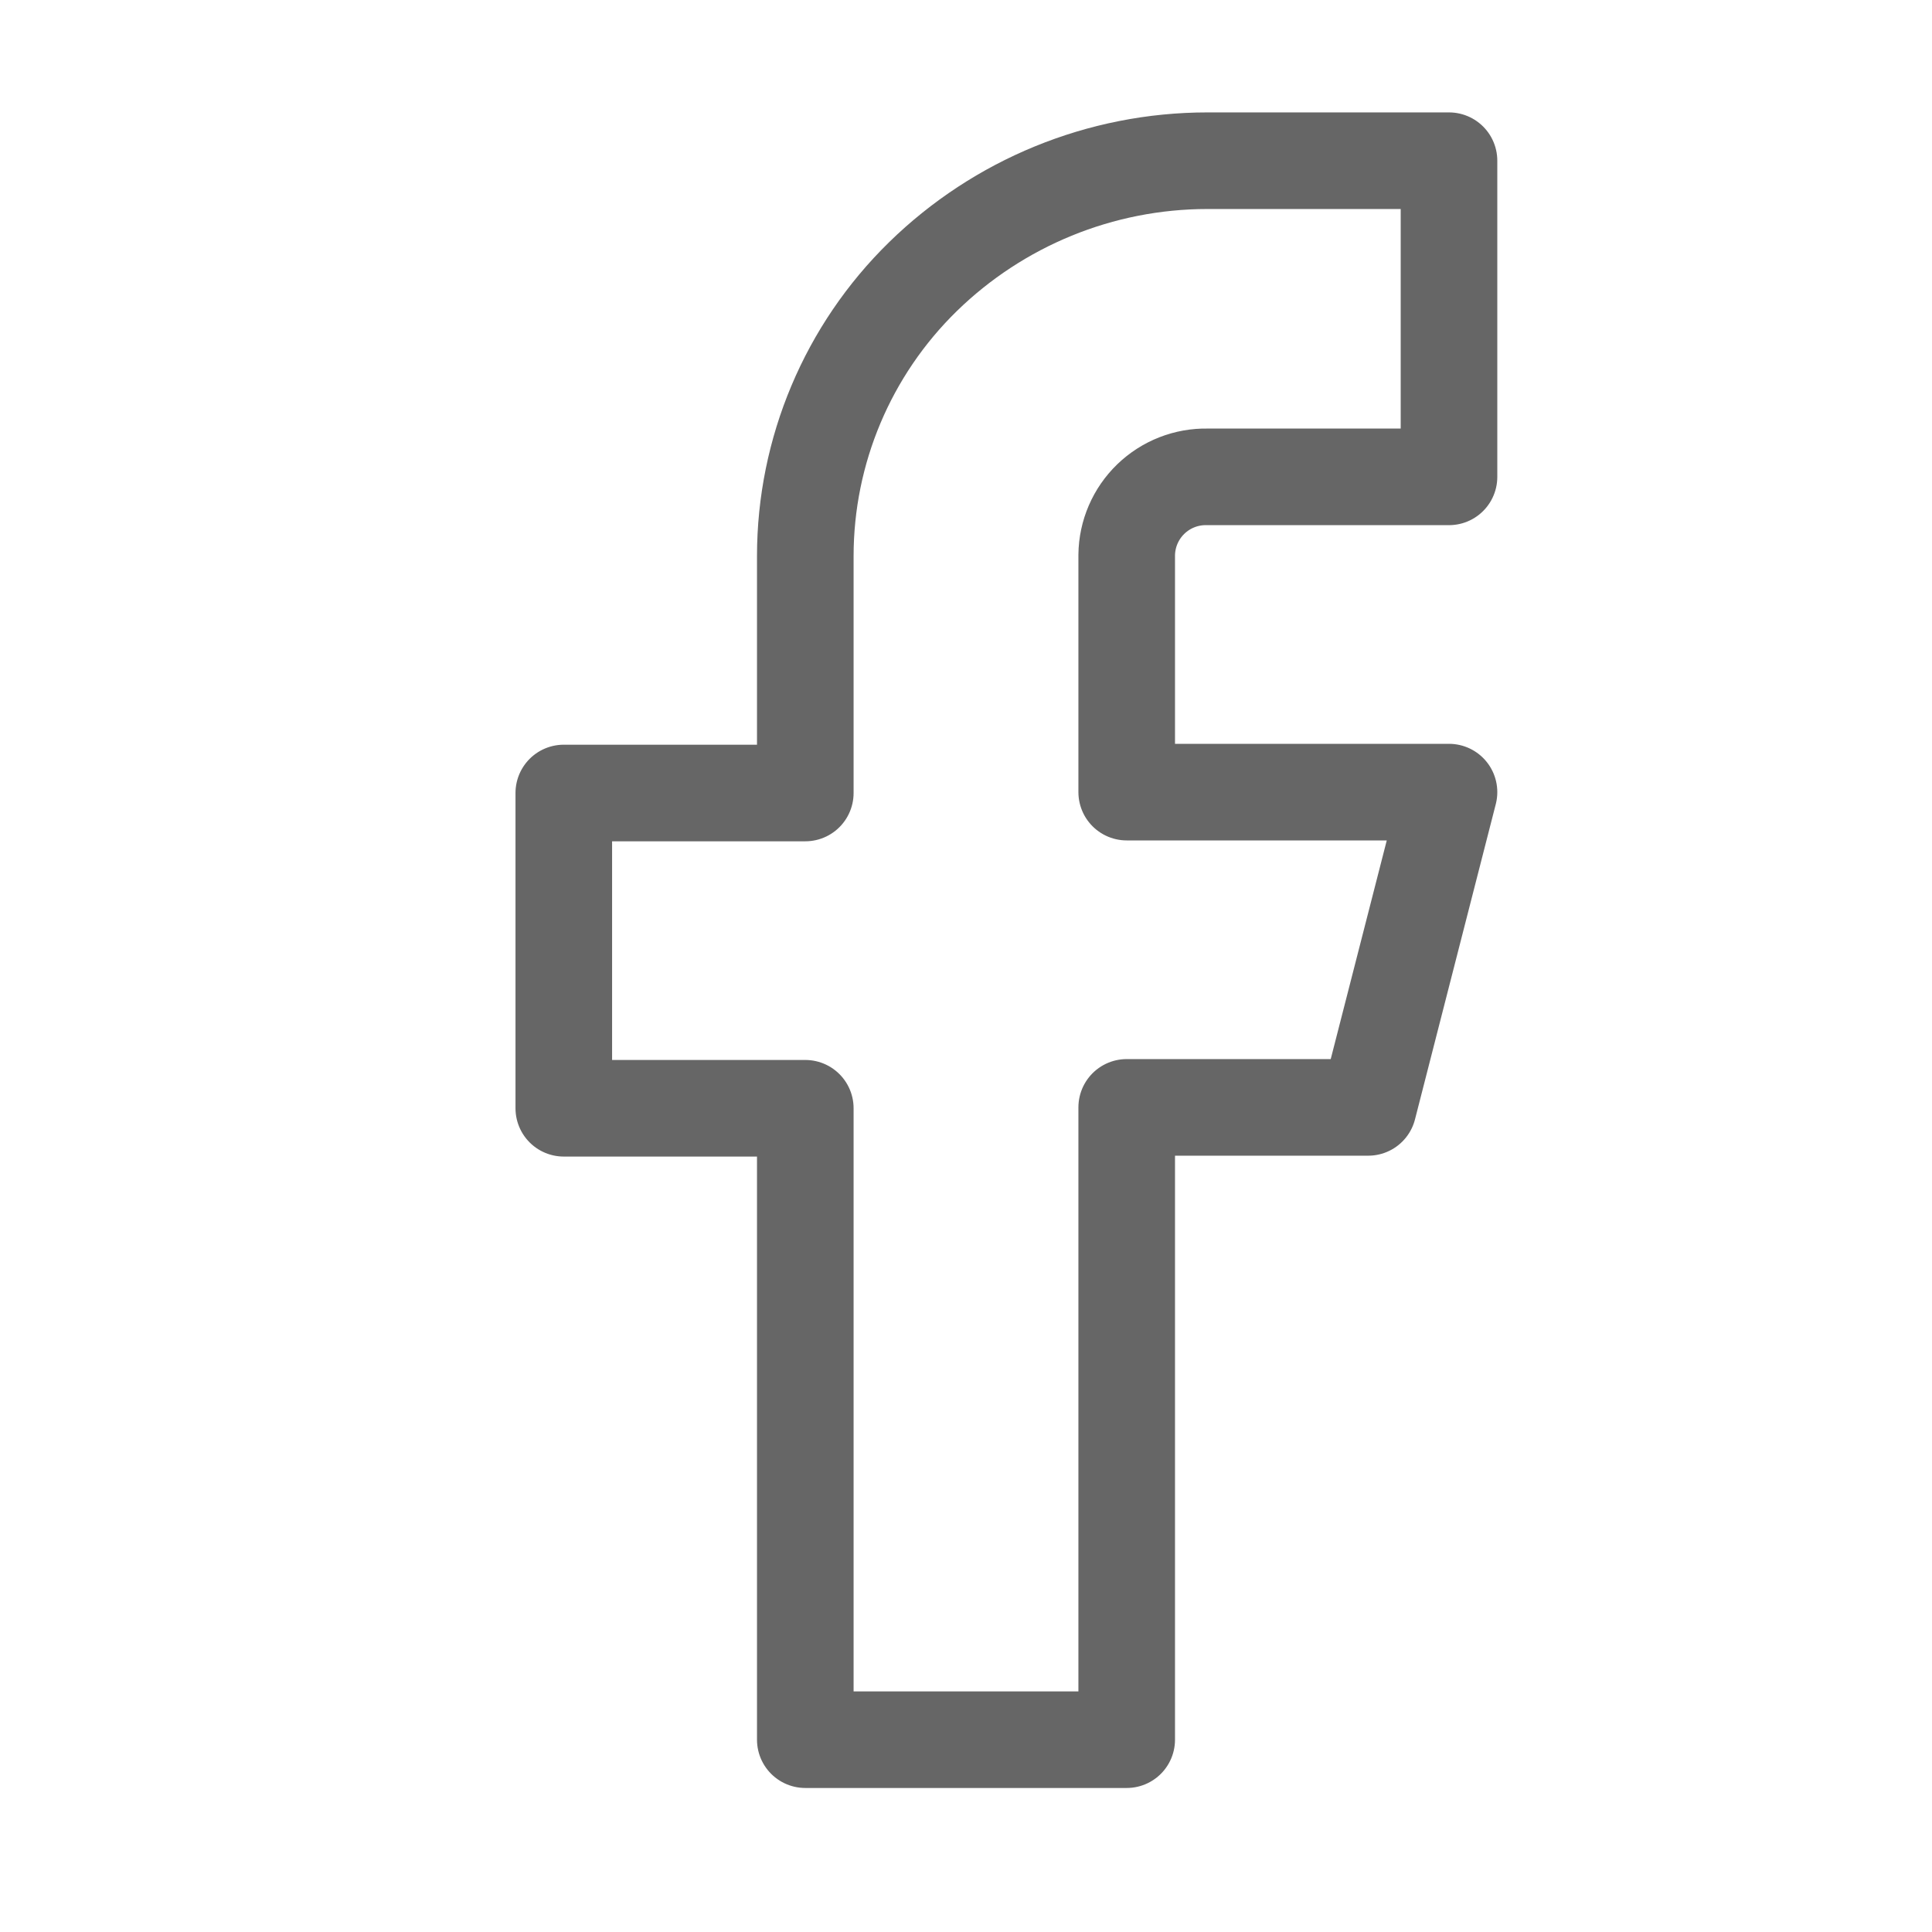
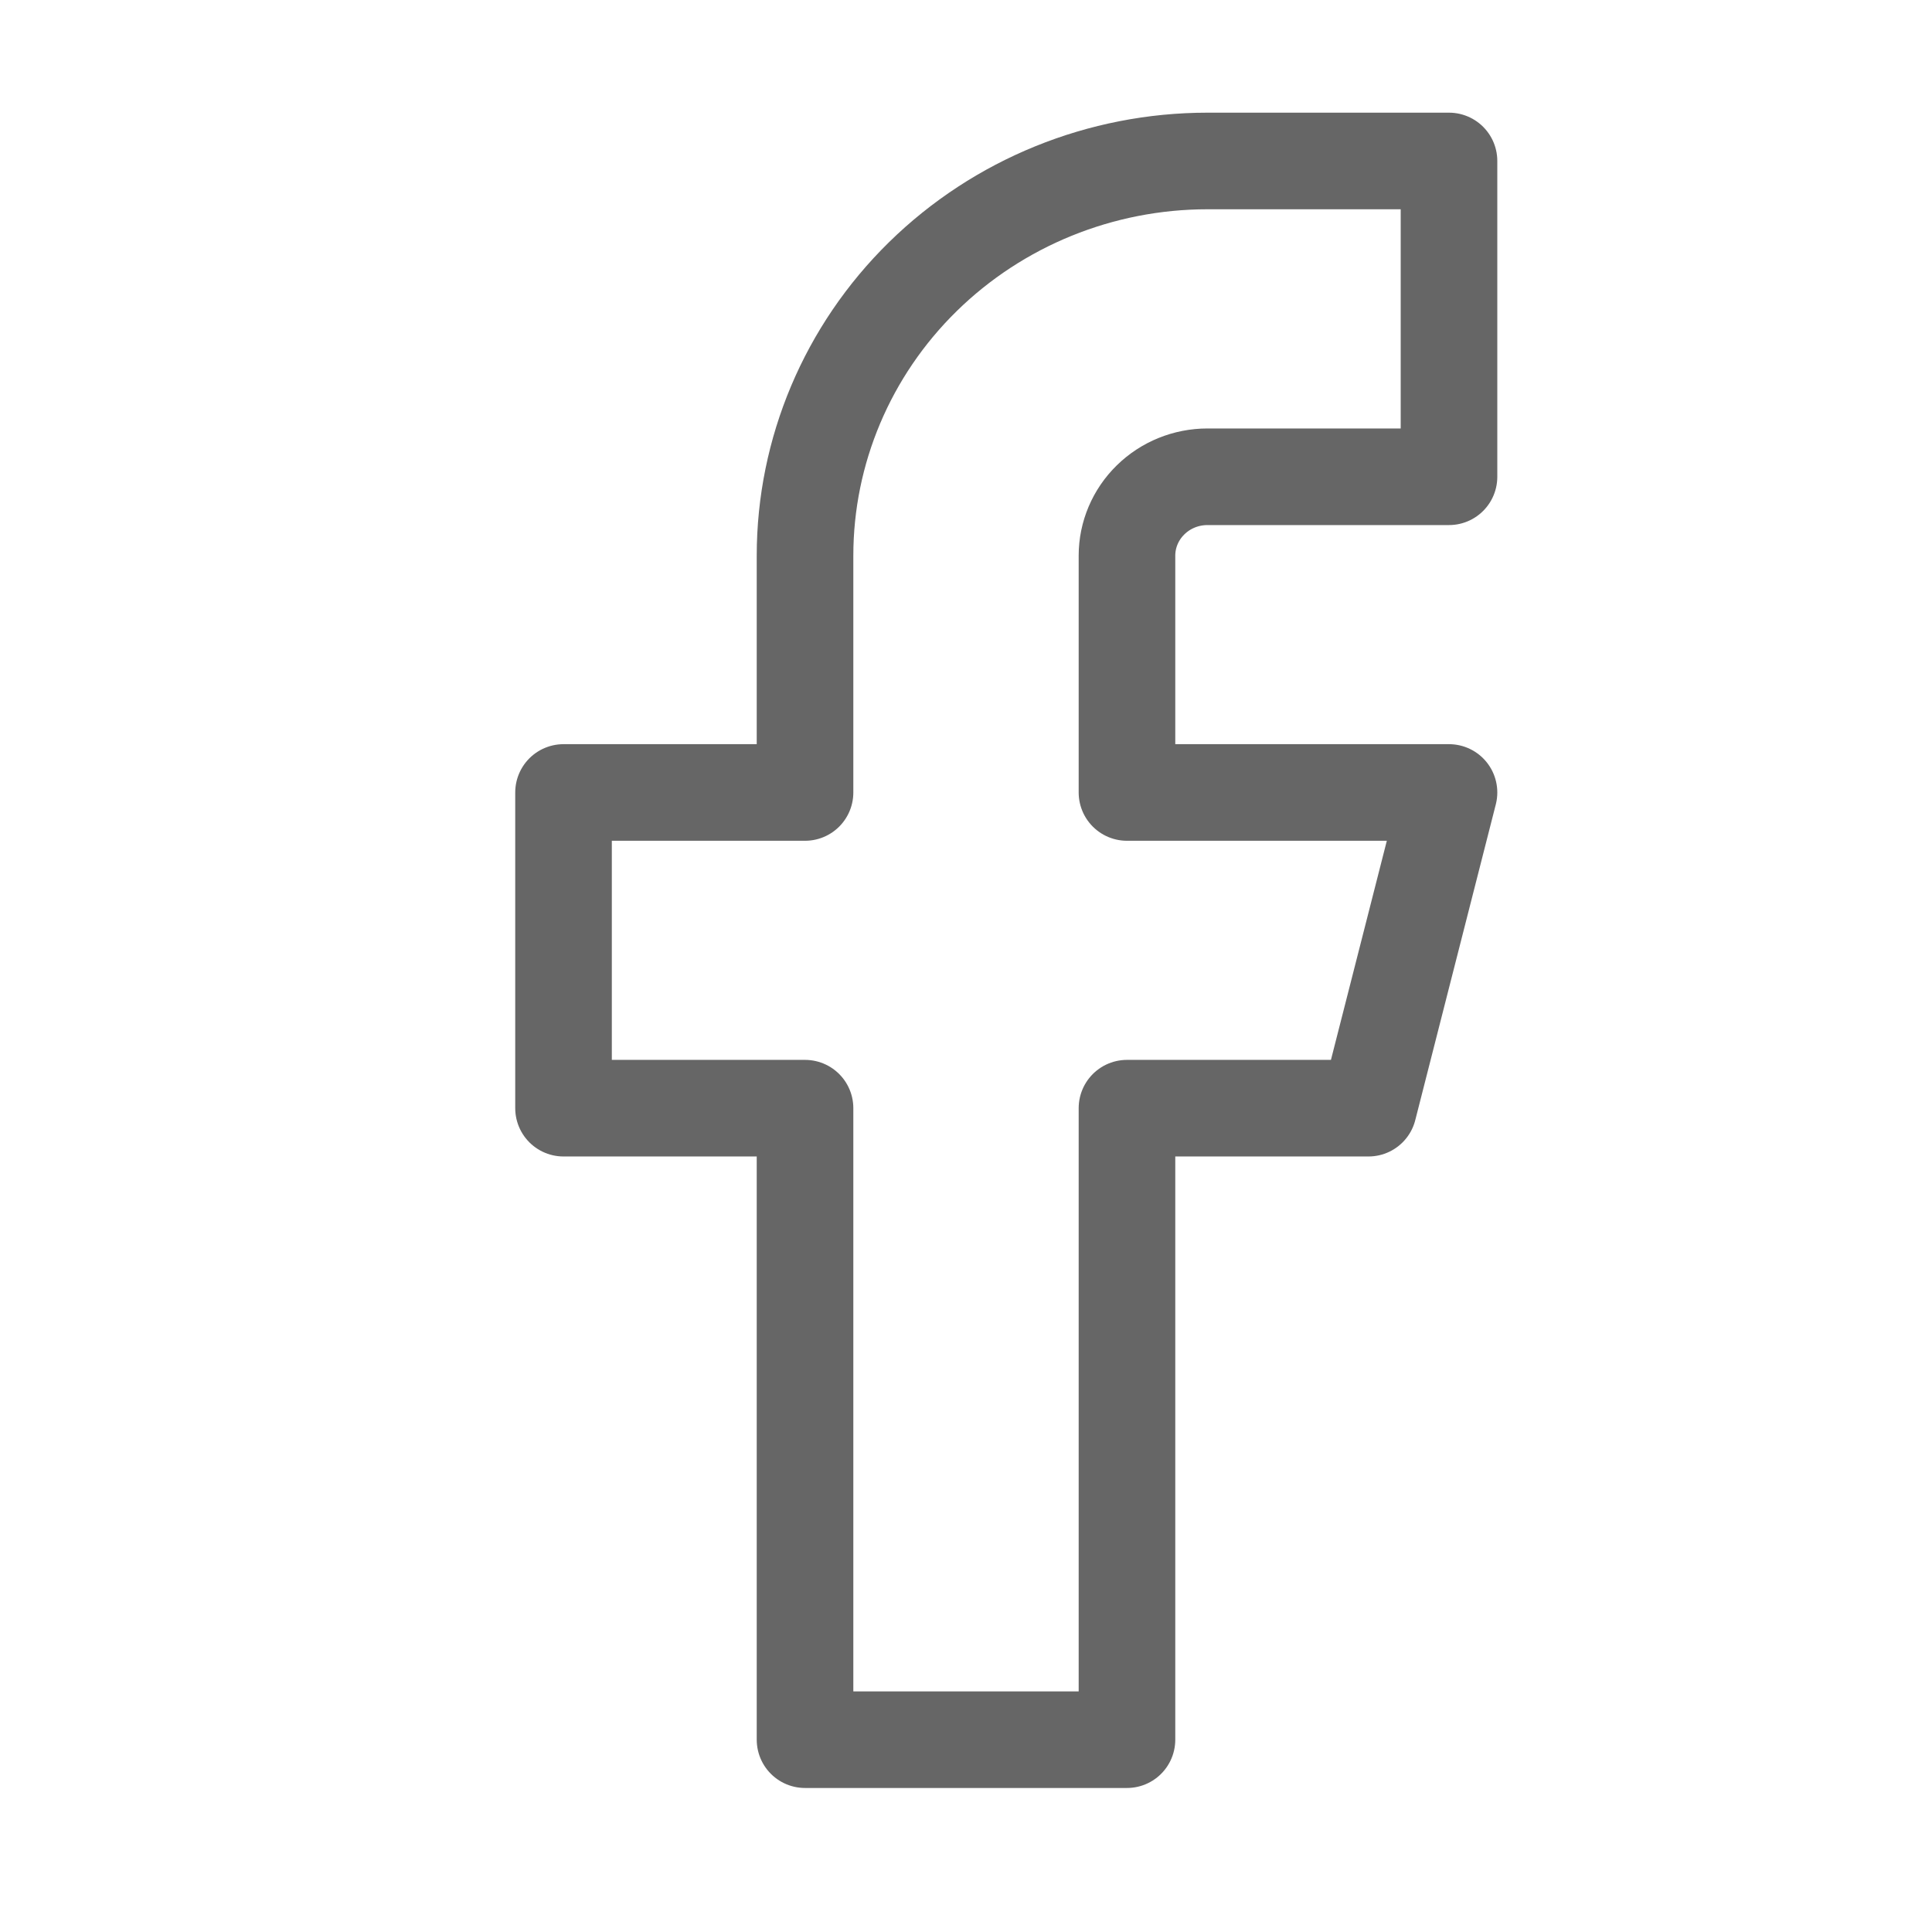
- <svg xmlns="http://www.w3.org/2000/svg" width="22" height="22" fill="none" viewBox="0 0 22 22">
-   <path stroke="#666" stroke-linecap="round" stroke-linejoin="round" stroke-width="1.1" d="M16.5 1.83h-2.75c-1.22 0-2.38.48-3.24 1.32a4.45 4.45 0 0 0-1.34 3.18v2.7H6.42v3.59h2.75v7.19h3.66v-7.2h2.75l.92-3.59h-3.67v-2.7a.9.9 0 0 1 .92-.89h2.75v-3.6Z" />
+ <svg xmlns="http://www.w3.org/2000/svg" width="22" height="22" viewBox="0 0 22 22" fill="none">
+   <path d="M16.5 1.833H13.75C12.534 1.833 11.369 2.307 10.509 3.15C9.65 3.992 9.167 5.136 9.167 6.327V9.024H6.417V12.619H9.167V19.81H12.833V12.619H15.583L16.5 9.024H12.833V6.327C12.833 6.089 12.93 5.86 13.102 5.692C13.274 5.523 13.507 5.429 13.75 5.429H16.5V1.833Z" stroke="#666666" stroke-width="1.1" stroke-linecap="round" stroke-linejoin="round" />
</svg>
